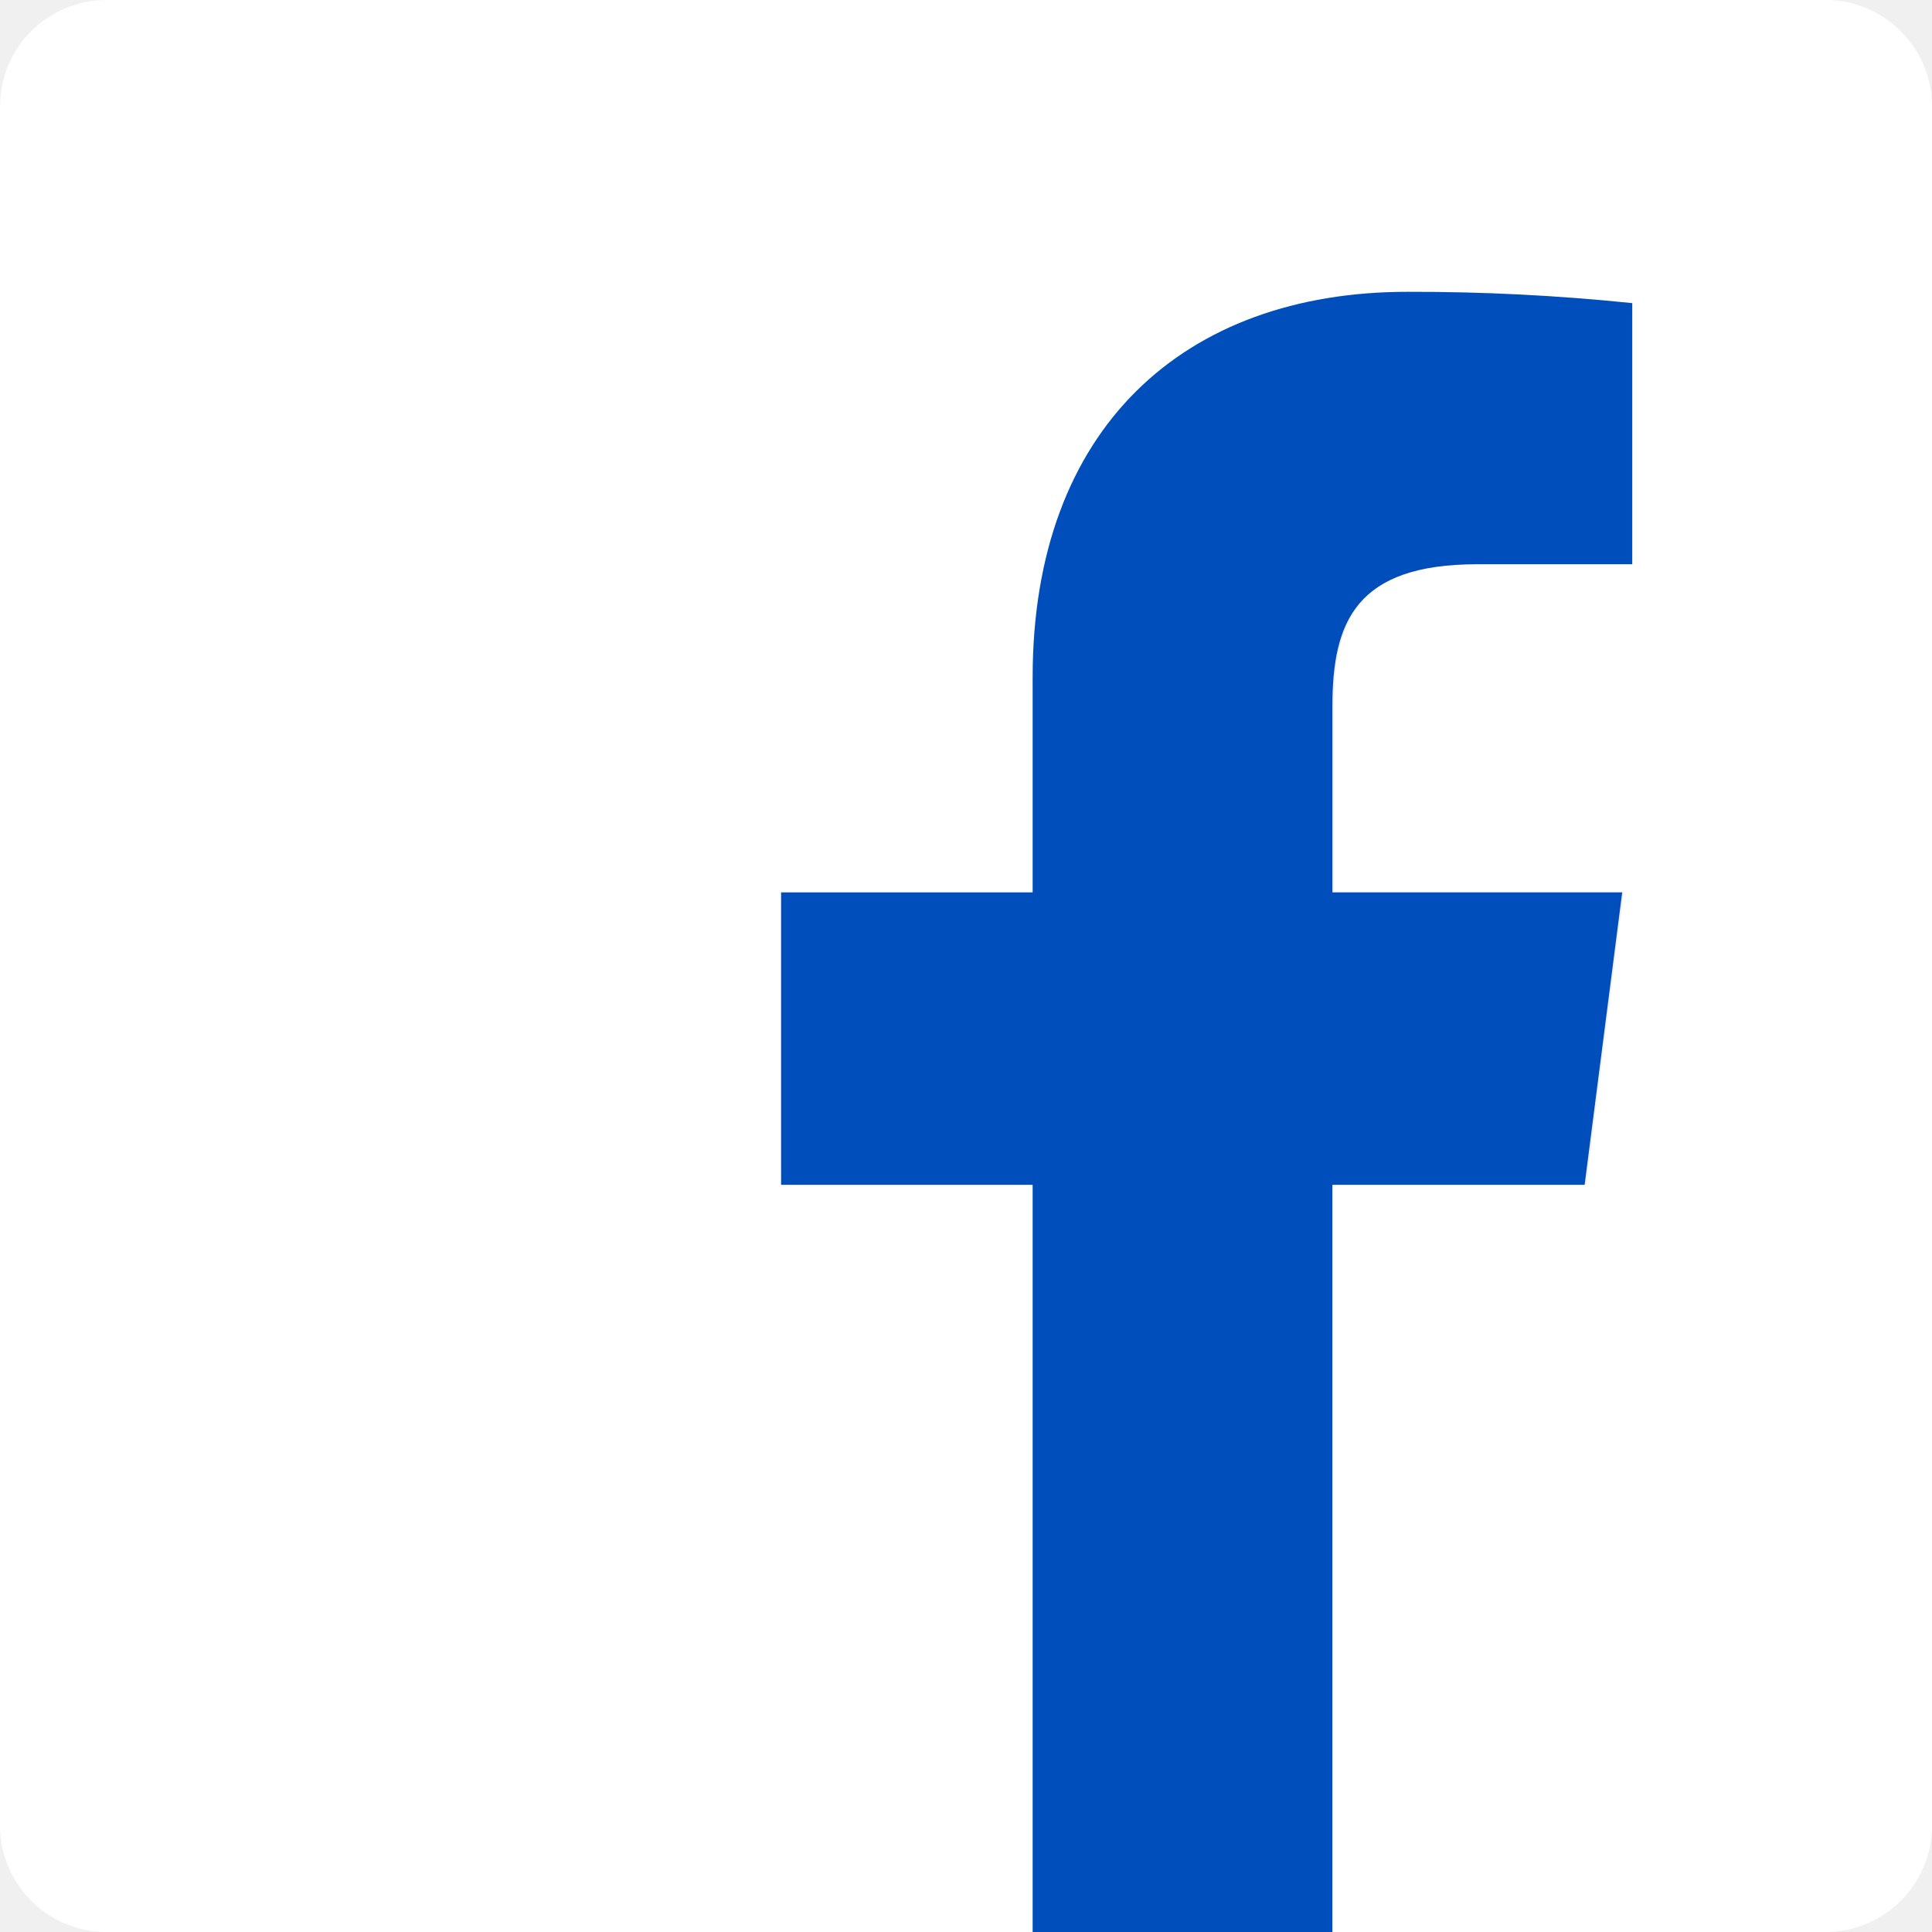
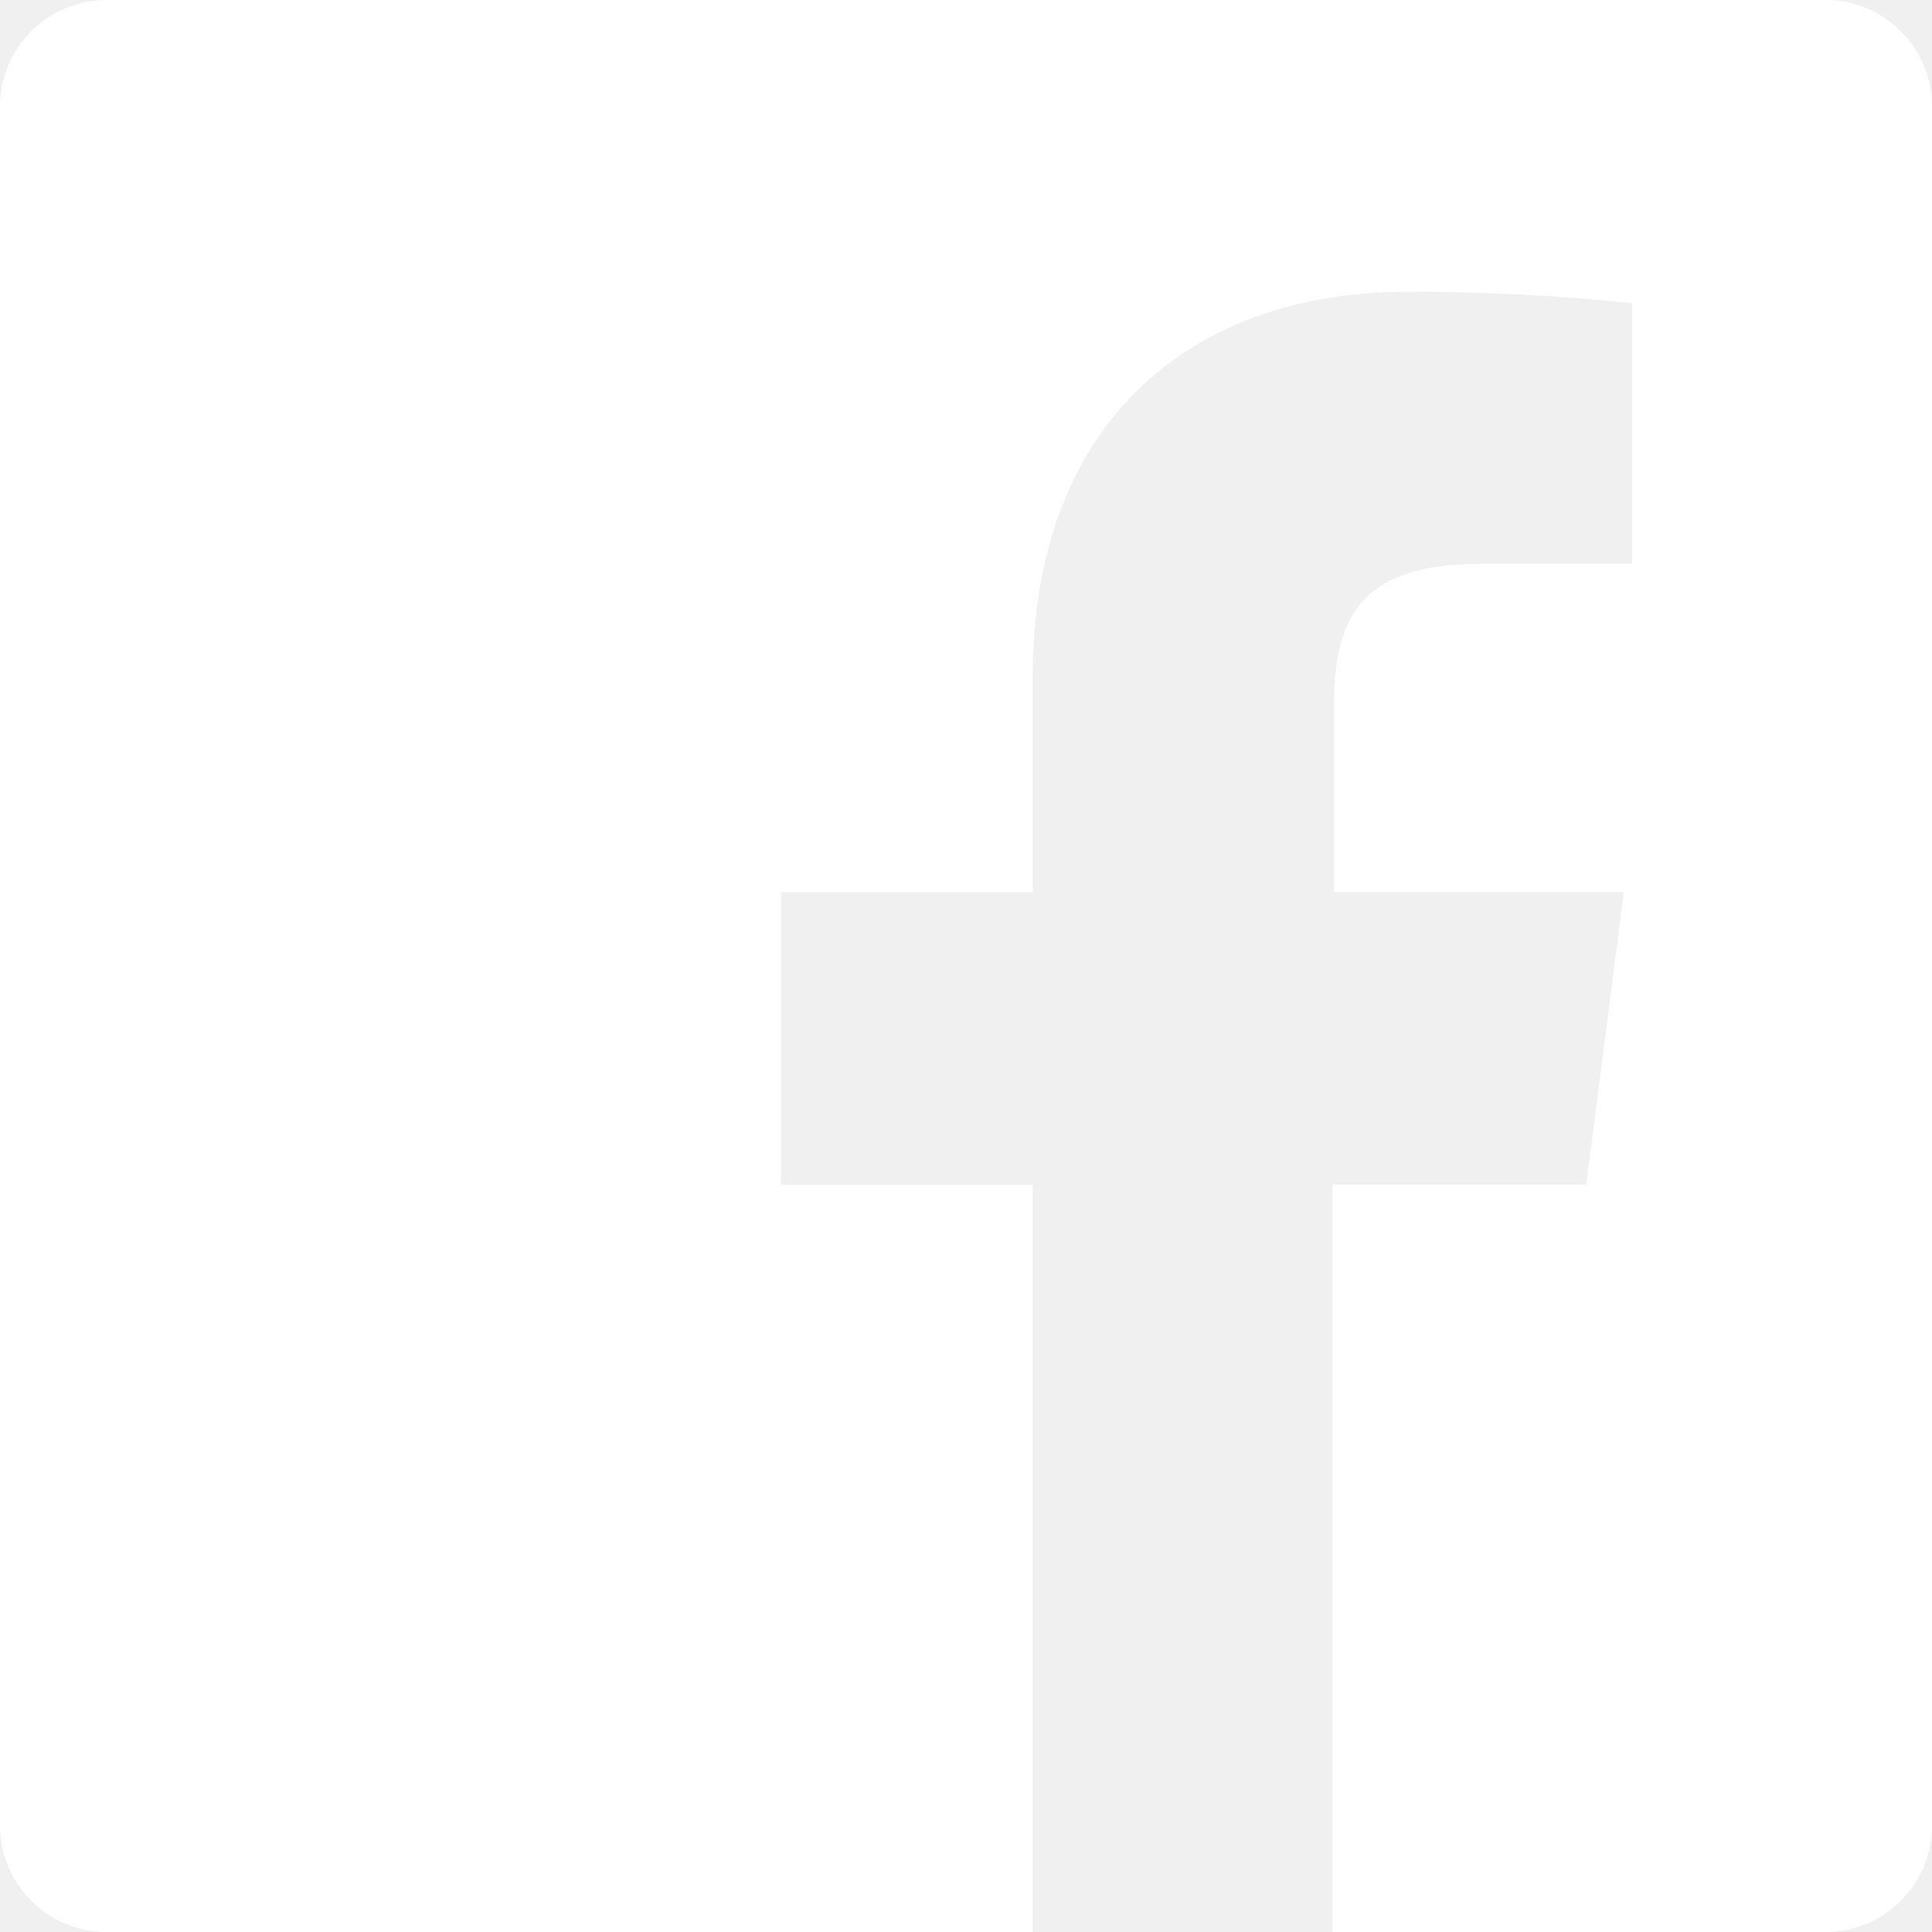
<svg xmlns="http://www.w3.org/2000/svg" width="20" height="20" viewBox="0 0 20 20" fill="none">
  <g id="Frame 996">
    <g id="flogo-Hex-RGB-MedGrey-58">
      <path id="Path" fill-rule="evenodd" clip-rule="evenodd" d="M18.896 0H1.103C0.494 0 0 0.494 0 1.103V18.897C0 19.506 0.494 20 1.103 20H10.69V12.265H8.086V9.238H10.69V7.01C10.69 4.428 12.269 3.021 14.572 3.021C15.349 3.019 16.124 3.058 16.896 3.138V5.838H15.31C14.055 5.838 13.81 6.431 13.81 7.307V9.234H16.81L16.421 12.262H13.793V20H18.896C19.506 20 20 19.506 20 18.897V1.103C20 0.494 19.506 0 18.896 0Z" fill="white" />
-       <path id="f" fill-rule="evenodd" clip-rule="evenodd" d="M13.793 20V12.265H16.404L16.793 9.238H13.793V7.31C13.793 6.435 14.038 5.841 15.293 5.841H16.897V3.138C16.123 3.058 15.347 3.019 14.569 3.021C12.262 3.021 10.69 4.428 10.69 7.01V9.238H8.086V12.265H10.69V20H13.793Z" fill="#004EBC" />
+       <path id="f" fill-rule="evenodd" clip-rule="evenodd" d="M13.793 20V12.265H16.404L16.793 9.238H13.793V7.31C13.793 6.435 14.038 5.841 15.293 5.841H16.897V3.138C16.123 3.058 15.347 3.019 14.569 3.021C12.262 3.021 10.69 4.428 10.69 7.01V9.238H8.086V12.265H10.69V20H13.793Z" fill="transparent" />
    </g>
  </g>
</svg>
